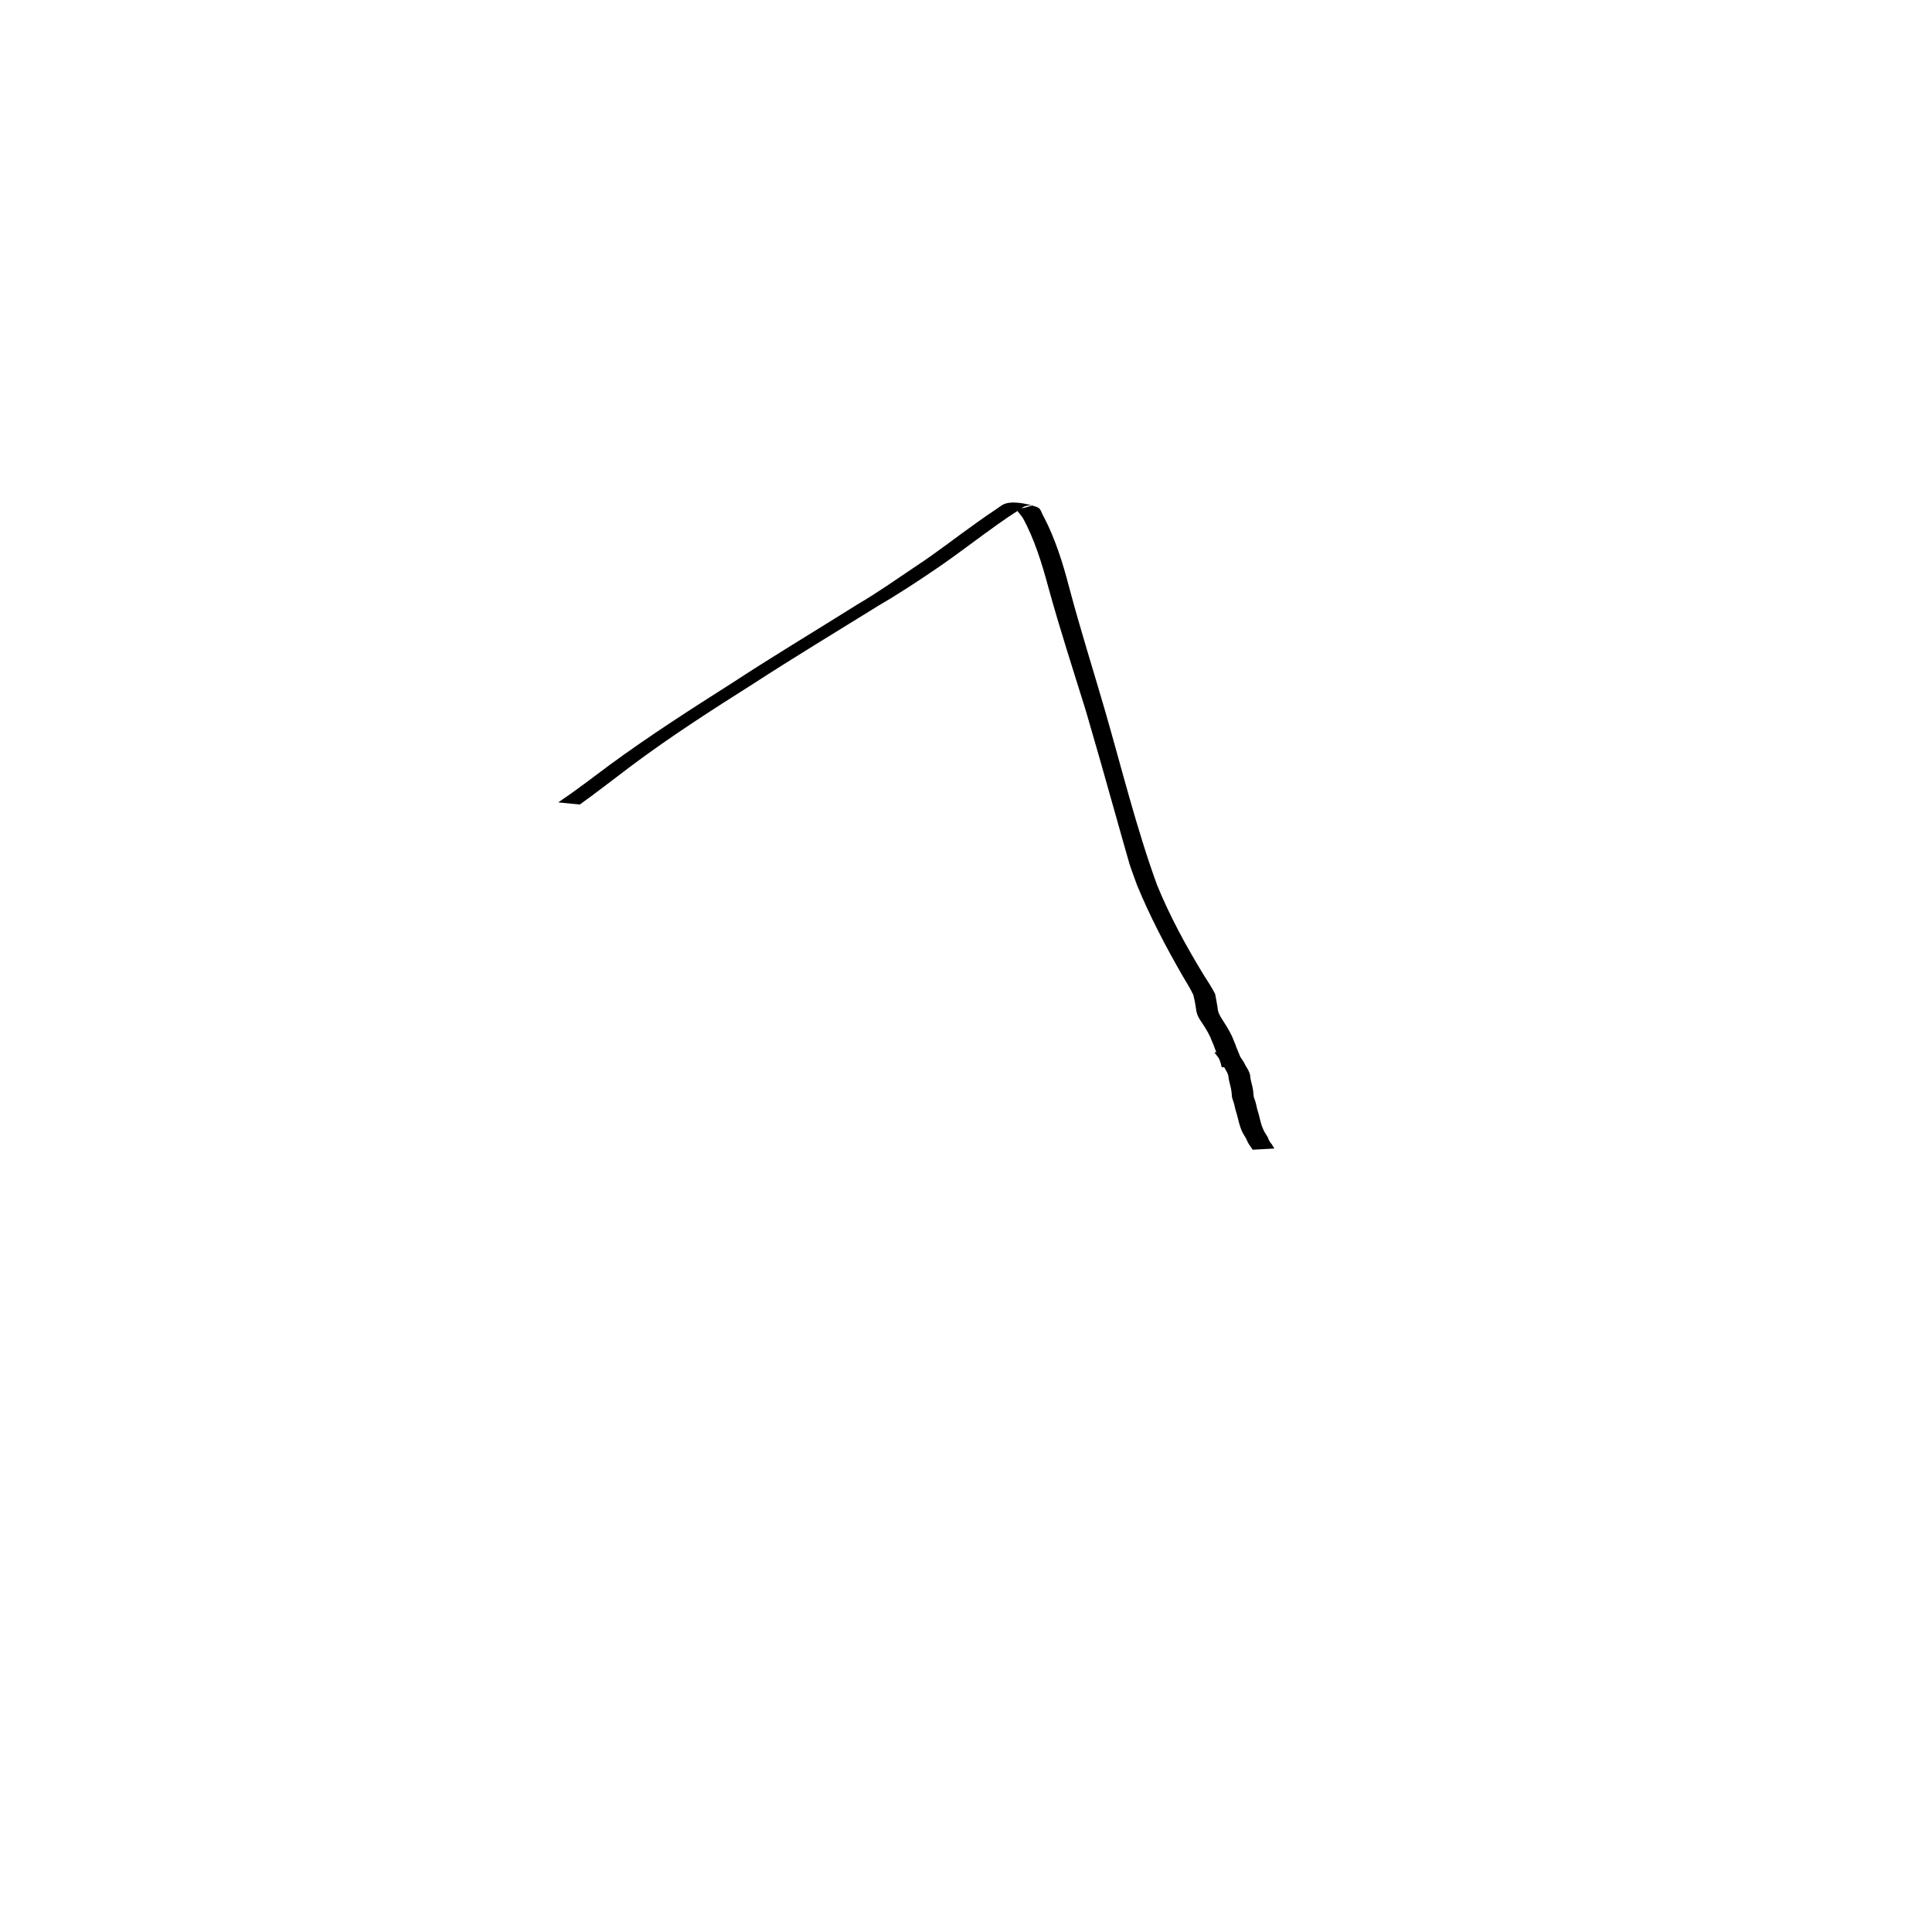
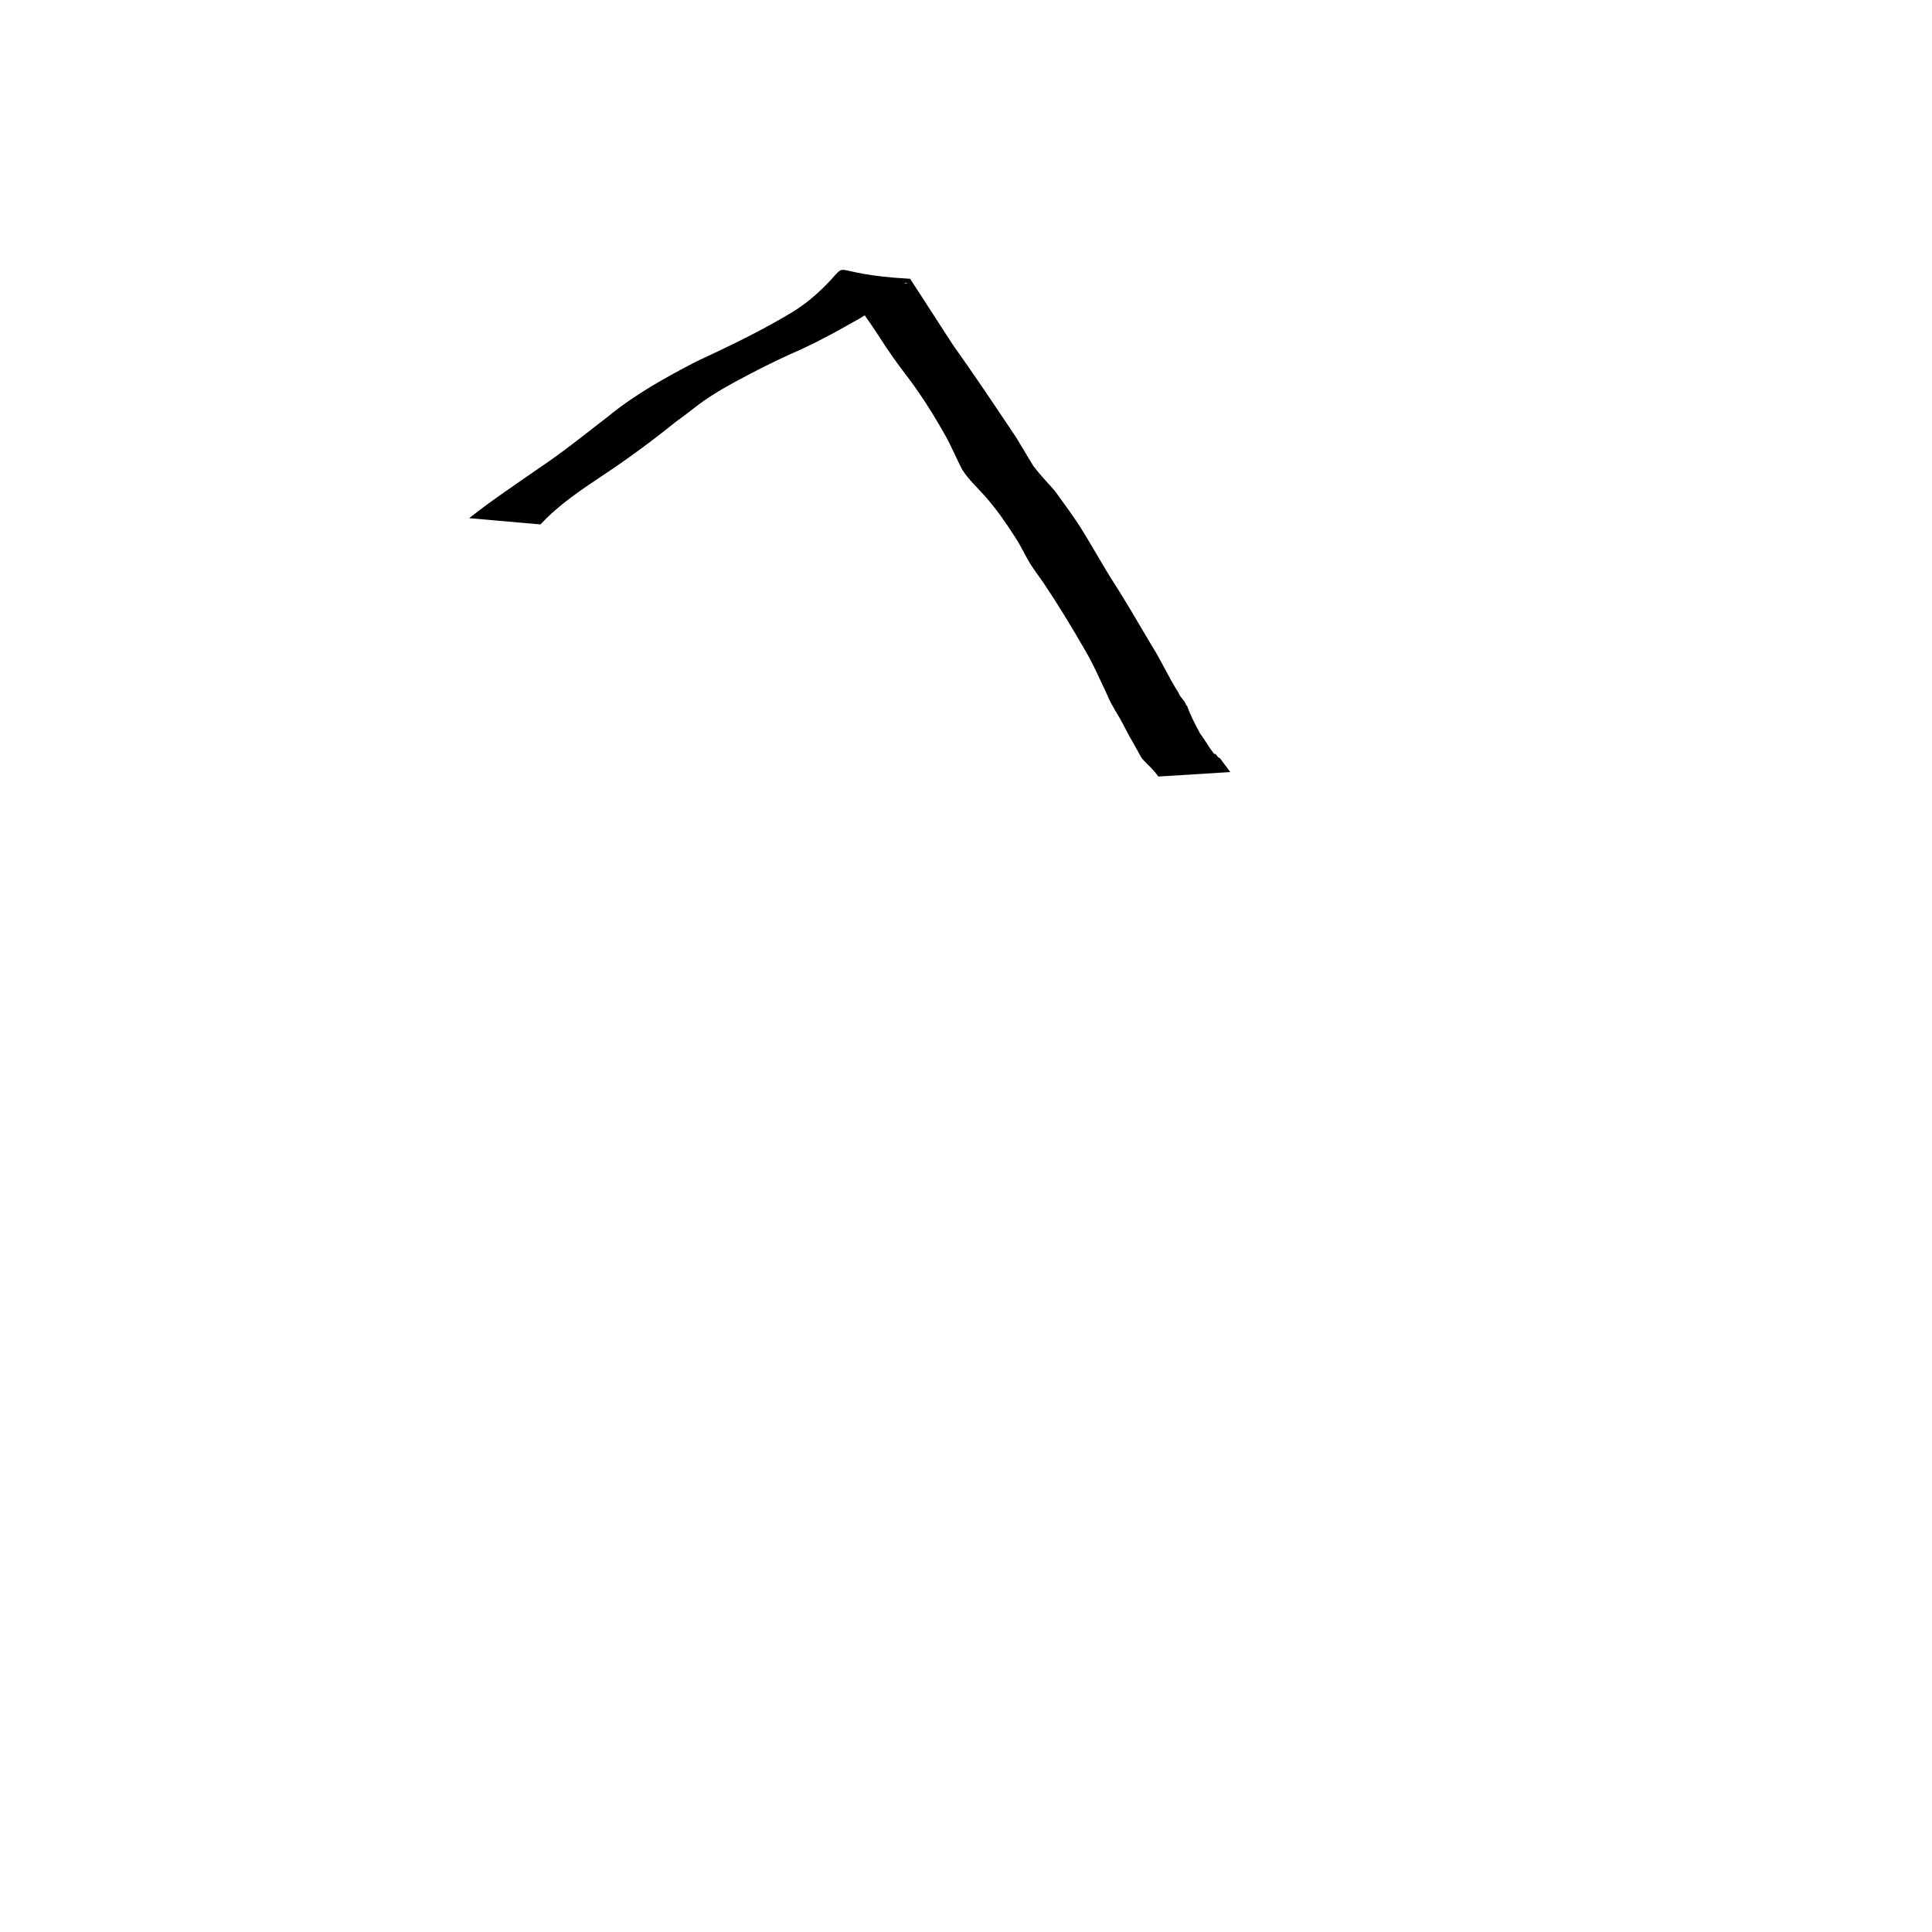
<svg xmlns="http://www.w3.org/2000/svg" width="1000" height="1000" viewBox="0 0 264.583 264.583" version="1.1" id="svg1">
-   <defs id="defs1">
-     <rect x="256.667" y="116.667" width="508.333" height="661.667" id="rect3" />
-   </defs>
-   <text xml:space="preserve" transform="scale(0.2645833)" id="text3" style="text-align:start;writing-mode:lr-tb;direction:ltr;white-space:pre;shape-inside:url(#rect3);display:inline;fill:#000000;stroke-width:19.521" />
-   <path id="path10" style="fill:#000000;stroke-width:5.165" d="M 138.816 68.819 C 138.317 68.817 137.848 68.881 137.476 69.048 C 137.121 69.208 136.822 69.471 136.498 69.687 C 135.227 70.53 135.219 70.549 133.91 71.469 C 131.066 73.478 128.333 75.64 125.42 77.552 C 122.772 79.322 120.176 81.169 117.422 82.776 C 111.773 86.328 106.043 89.751 100.46 93.407 C 94.731 97.049 89.007 100.711 83.53 104.727 C 81.189 106.471 78.875 108.256 76.452 109.886 L 79.403 110.178 C 81.745 108.498 84.016 106.722 86.316 104.986 C 91.721 100.937 97.402 97.278 103.108 93.674 C 108.72 90.033 114.449 86.58 120.132 83.051 C 122.924 81.424 125.627 79.656 128.295 77.833 C 131.167 75.885 133.892 73.736 136.73 71.739 C 138.055 70.819 138.05 70.804 139.333 69.979 C 139.469 70.155 139.713 70.437 140.058 70.899 C 141.7 73.898 142.695 77.194 143.584 80.48 C 145.147 86.166 146.976 91.771 148.723 97.401 C 150.089 102.061 151.413 106.732 152.724 111.408 C 152.776 111.594 154.512 117.783 154.68 118.309 C 154.997 119.3 155.378 120.268 155.726 121.248 C 157.502 125.549 159.67 129.682 161.993 133.711 C 162.487 134.549 163.015 135.373 163.426 136.257 C 163.58 136.854 163.694 137.46 163.781 138.071 C 163.824 138.637 164.019 139.169 164.323 139.642 C 164.838 140.407 165.344 141.17 165.739 142.005 C 165.928 142.524 166.183 143.015 166.353 143.541 C 166.423 143.73 166.498 143.917 166.576 144.102 L 166.299 144.121 C 166.522 144.393 166.738 144.673 166.94 144.963 C 167.021 145.162 167.097 145.362 167.166 145.566 C 167.276 145.974 167.228 145.776 167.311 146.16 L 167.65 146.153 C 167.863 146.521 168.097 146.88 168.214 147.293 C 168.254 147.773 168.369 148.232 168.493 148.697 C 168.626 149.192 168.684 149.699 168.712 150.209 C 168.813 150.652 169.004 151.057 169.089 151.504 C 169.171 152.019 169.38 152.501 169.49 153.012 C 169.631 153.571 169.767 154.15 169.983 154.687 C 170.148 155.123 170.402 155.506 170.642 155.901 C 170.788 156.261 170.952 156.601 171.185 156.913 C 171.302 157.095 171.432 157.268 171.548 157.451 L 174.527 157.288 C 174.409 157.087 174.265 156.914 174.167 156.709 C 173.911 156.422 173.738 156.115 173.619 155.749 C 173.411 155.347 173.104 155 172.957 154.562 C 172.707 154.065 172.622 153.481 172.465 152.951 C 172.363 152.439 172.16 151.958 172.069 151.449 C 171.988 151.011 171.843 150.609 171.692 150.192 C 171.659 149.662 171.602 149.134 171.467 148.619 C 171.34 148.153 171.226 147.696 171.198 147.213 C 171.084 146.781 170.88 146.386 170.621 146.021 C 170.415 145.565 170.144 145.141 169.854 144.73 C 169.68 144.302 169.494 143.88 169.328 143.45 C 169.156 142.906 168.907 142.403 168.699 141.874 C 168.298 141.033 167.798 140.256 167.297 139.472 C 167.013 139.029 166.774 138.572 166.752 138.028 C 166.655 137.389 166.524 136.757 166.411 136.122 C 165.961 135.231 165.402 134.398 164.868 133.556 C 162.439 129.581 160.199 125.473 158.439 121.154 C 155.612 113.36 153.631 105.285 151.333 97.325 C 149.695 91.685 147.918 86.085 146.413 80.406 C 145.547 77.083 144.512 73.779 142.919 70.723 C 142.647 70.309 142.559 69.67 142.101 69.479 C 141.927 69.406 141.656 69.312 141.326 69.218 C 141.318 69.225 141.302 69.233 141.275 69.243 C 140.668 69.465 140.2 69.559 139.864 69.607 C 140.019 69.501 140.179 69.404 140.354 69.338 C 140.552 69.263 141.05 69.196 141.248 69.196 C 140.562 69.006 139.648 68.821 138.816 68.819 z M 141.248 69.196 C 141.274 69.204 141.3 69.211 141.326 69.218 C 141.328 69.216 141.329 69.215 141.33 69.213 L 141.33 69.213 L 141.33 69.212 L 141.33 69.212 L 141.33 69.211 C 141.33 69.211 141.33 69.21 141.33 69.21 L 141.33 69.209 L 141.33 69.209 L 141.329 69.208 L 141.329 69.208 C 141.323 69.2 141.293 69.196 141.248 69.196 z " />
+   <defs id="defs1" />
+   <path style="fill:#000000;stroke-width:26.458" id="path4" d="m 74.021,71.819 c 2.516,-2.728 5.652,-4.784 8.715,-6.838 3.336,-2.217 6.573,-4.599 9.689,-7.118 0.501,-0.37 1.006,-0.735 1.503,-1.11 1.43,-1.079 1.935,-1.552 3.468,-2.538 2.158,-1.387 4.456,-2.559 6.731,-3.737 0.842,-0.414 1.678,-0.841 2.527,-1.243 2.519,-1.194 2.489,-1.074 4.959,-2.306 2.078,-1.036 4.106,-2.176 6.127,-3.318 1.795,-1.08 3.534,-2.276 5.046,-3.732 0.433,-0.251 0.725,-1.084 1.257,-1.172 0.075,-0.012 0.29,0.073 0.214,0.075 -3.108,0.1 -6.218,0.145 -9.327,0.218 2.592,2.561 4.556,5.711 6.547,8.746 0.439,0.626 0.869,1.26 1.318,1.879 1.705,2.35 1.396,1.768 3.059,4.175 1.255,1.816 2.388,3.694 3.478,5.612 0.935,1.596 1.604,3.327 2.473,4.955 0.852,1.319 2.03,2.397 3.072,3.566 1.56,1.751 2.886,3.677 4.151,5.647 0.791,1.186 1.356,2.504 2.117,3.707 0.466,0.737 1.209,1.755 1.7,2.444 1.988,2.949 3.828,5.984 5.606,9.062 1.256,2.099 2.218,4.338 3.258,6.544 0.256,0.699 0.665,1.312 1.017,1.96 0.723,1.172 1.349,2.41 1.993,3.629 0.5,0.828 0.944,1.688 1.425,2.525 0.174,0.42 0.498,0.681 0.791,1 0.212,0.249 0.464,0.428 0.683,0.69 0.371,0.375 0.713,0.778 1.024,1.204 0,0 9.841,-0.613 9.841,-0.613 v 0 c -0.314,-0.445 -0.642,-0.862 -0.963,-1.295 -0.171,-0.191 -0.485,-0.759 -0.679,-0.702 -0.113,-0.133 -0.262,-0.396 -0.403,-0.487 -0.041,-0.027 -0.105,0.021 -0.148,-0.003 -0.134,-0.076 -0.161,-0.282 -0.293,-0.356 -0.575,-0.791 -1.049,-1.654 -1.644,-2.431 -0.648,-1.219 -1.31,-2.438 -1.767,-3.744 -0.313,-0.352 -0.012,0.024 -0.296,-0.496 -0.26,-0.476 -0.742,-0.83 -0.907,-1.375 -1.376,-2.1 -2.356,-4.428 -3.725,-6.537 -1.808,-3.062 -3.578,-6.141 -5.52,-9.122 -1.252,-2.026 -2.411,-4.1 -3.658,-6.128 -1.203,-2.025 -2.644,-3.901 -4.013,-5.815 -0.977,-1.131 -2.024,-2.197 -2.924,-3.387 -1.037,-1.636 -1.947,-3.354 -3.052,-4.95 -2.627,-3.92 -5.254,-7.839 -7.994,-11.682 -1.968,-3.004 -3.888,-6.04 -5.861,-9.042 -11.885,-0.668 -7.904,-2.821 -11.586,0.922 -1.341,1.337 -2.789,2.556 -4.403,3.559 -4.273,2.597 -8.771,4.742 -13.3,6.854 -4.22,2.192 -8.382,4.492 -12.075,7.52 -3.115,2.407 -6.18,4.887 -9.455,7.077 -3.219,2.24 -6.489,4.414 -9.566,6.849 z" />
</svg>
